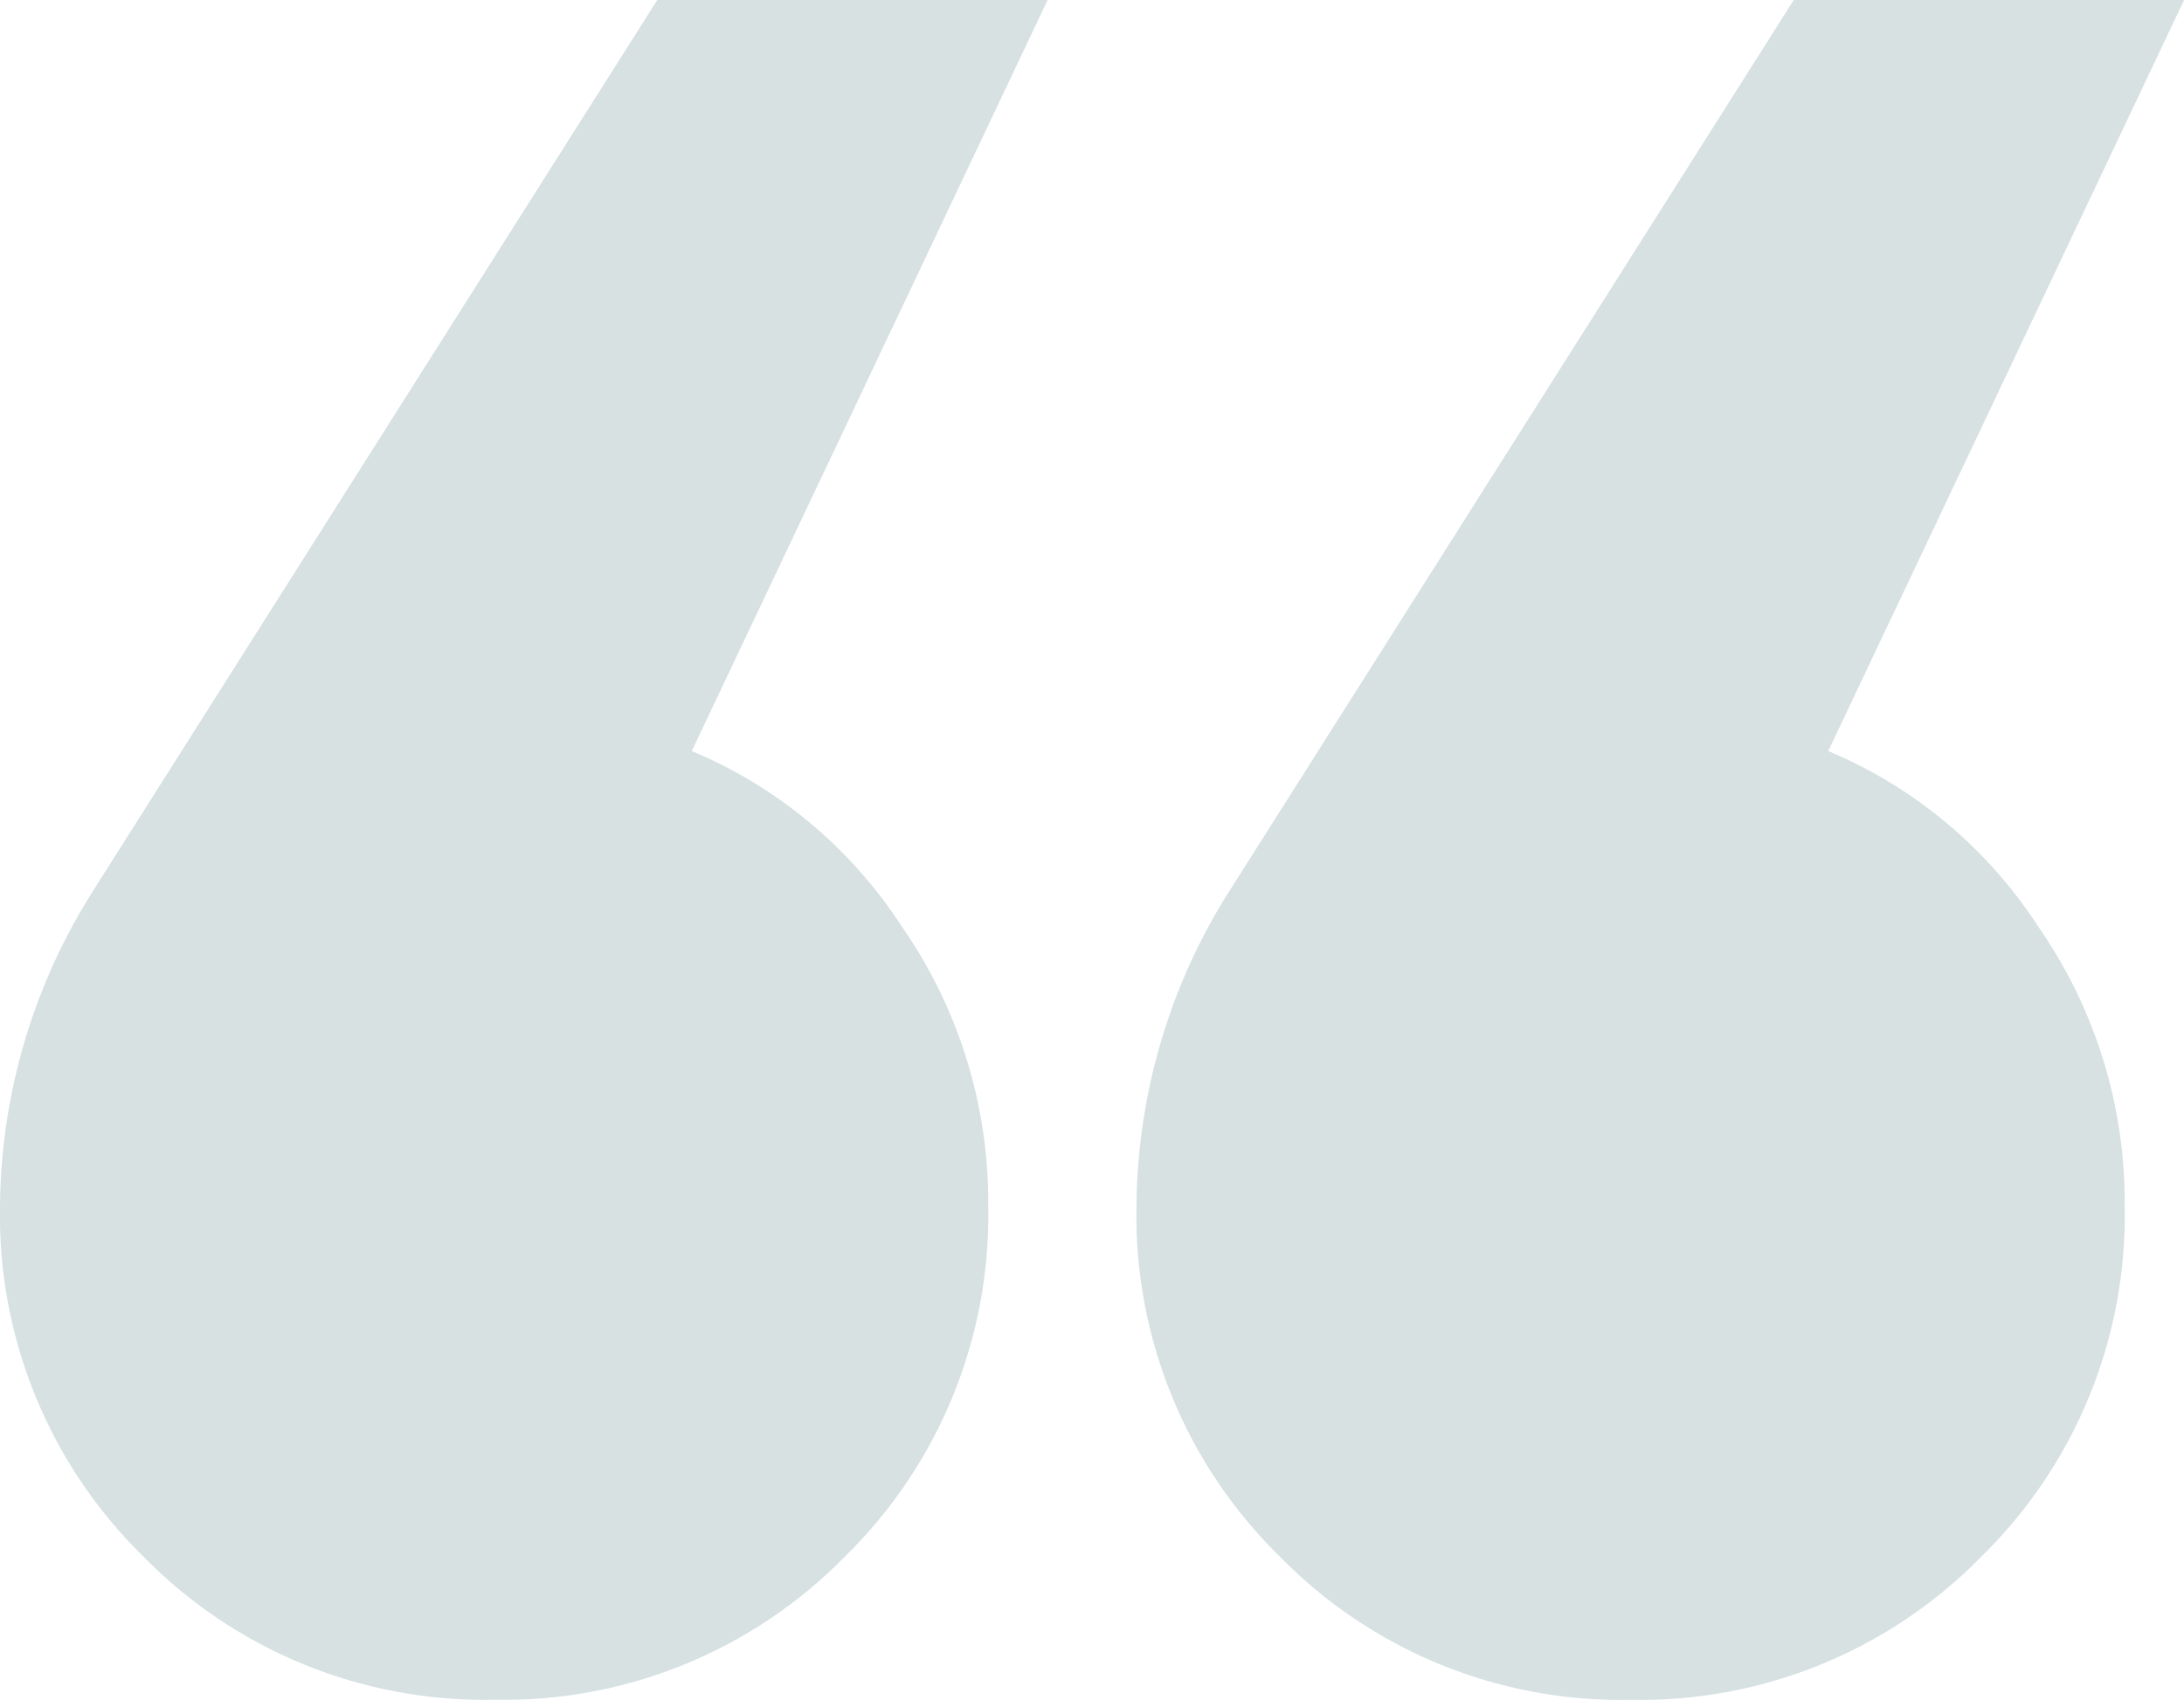
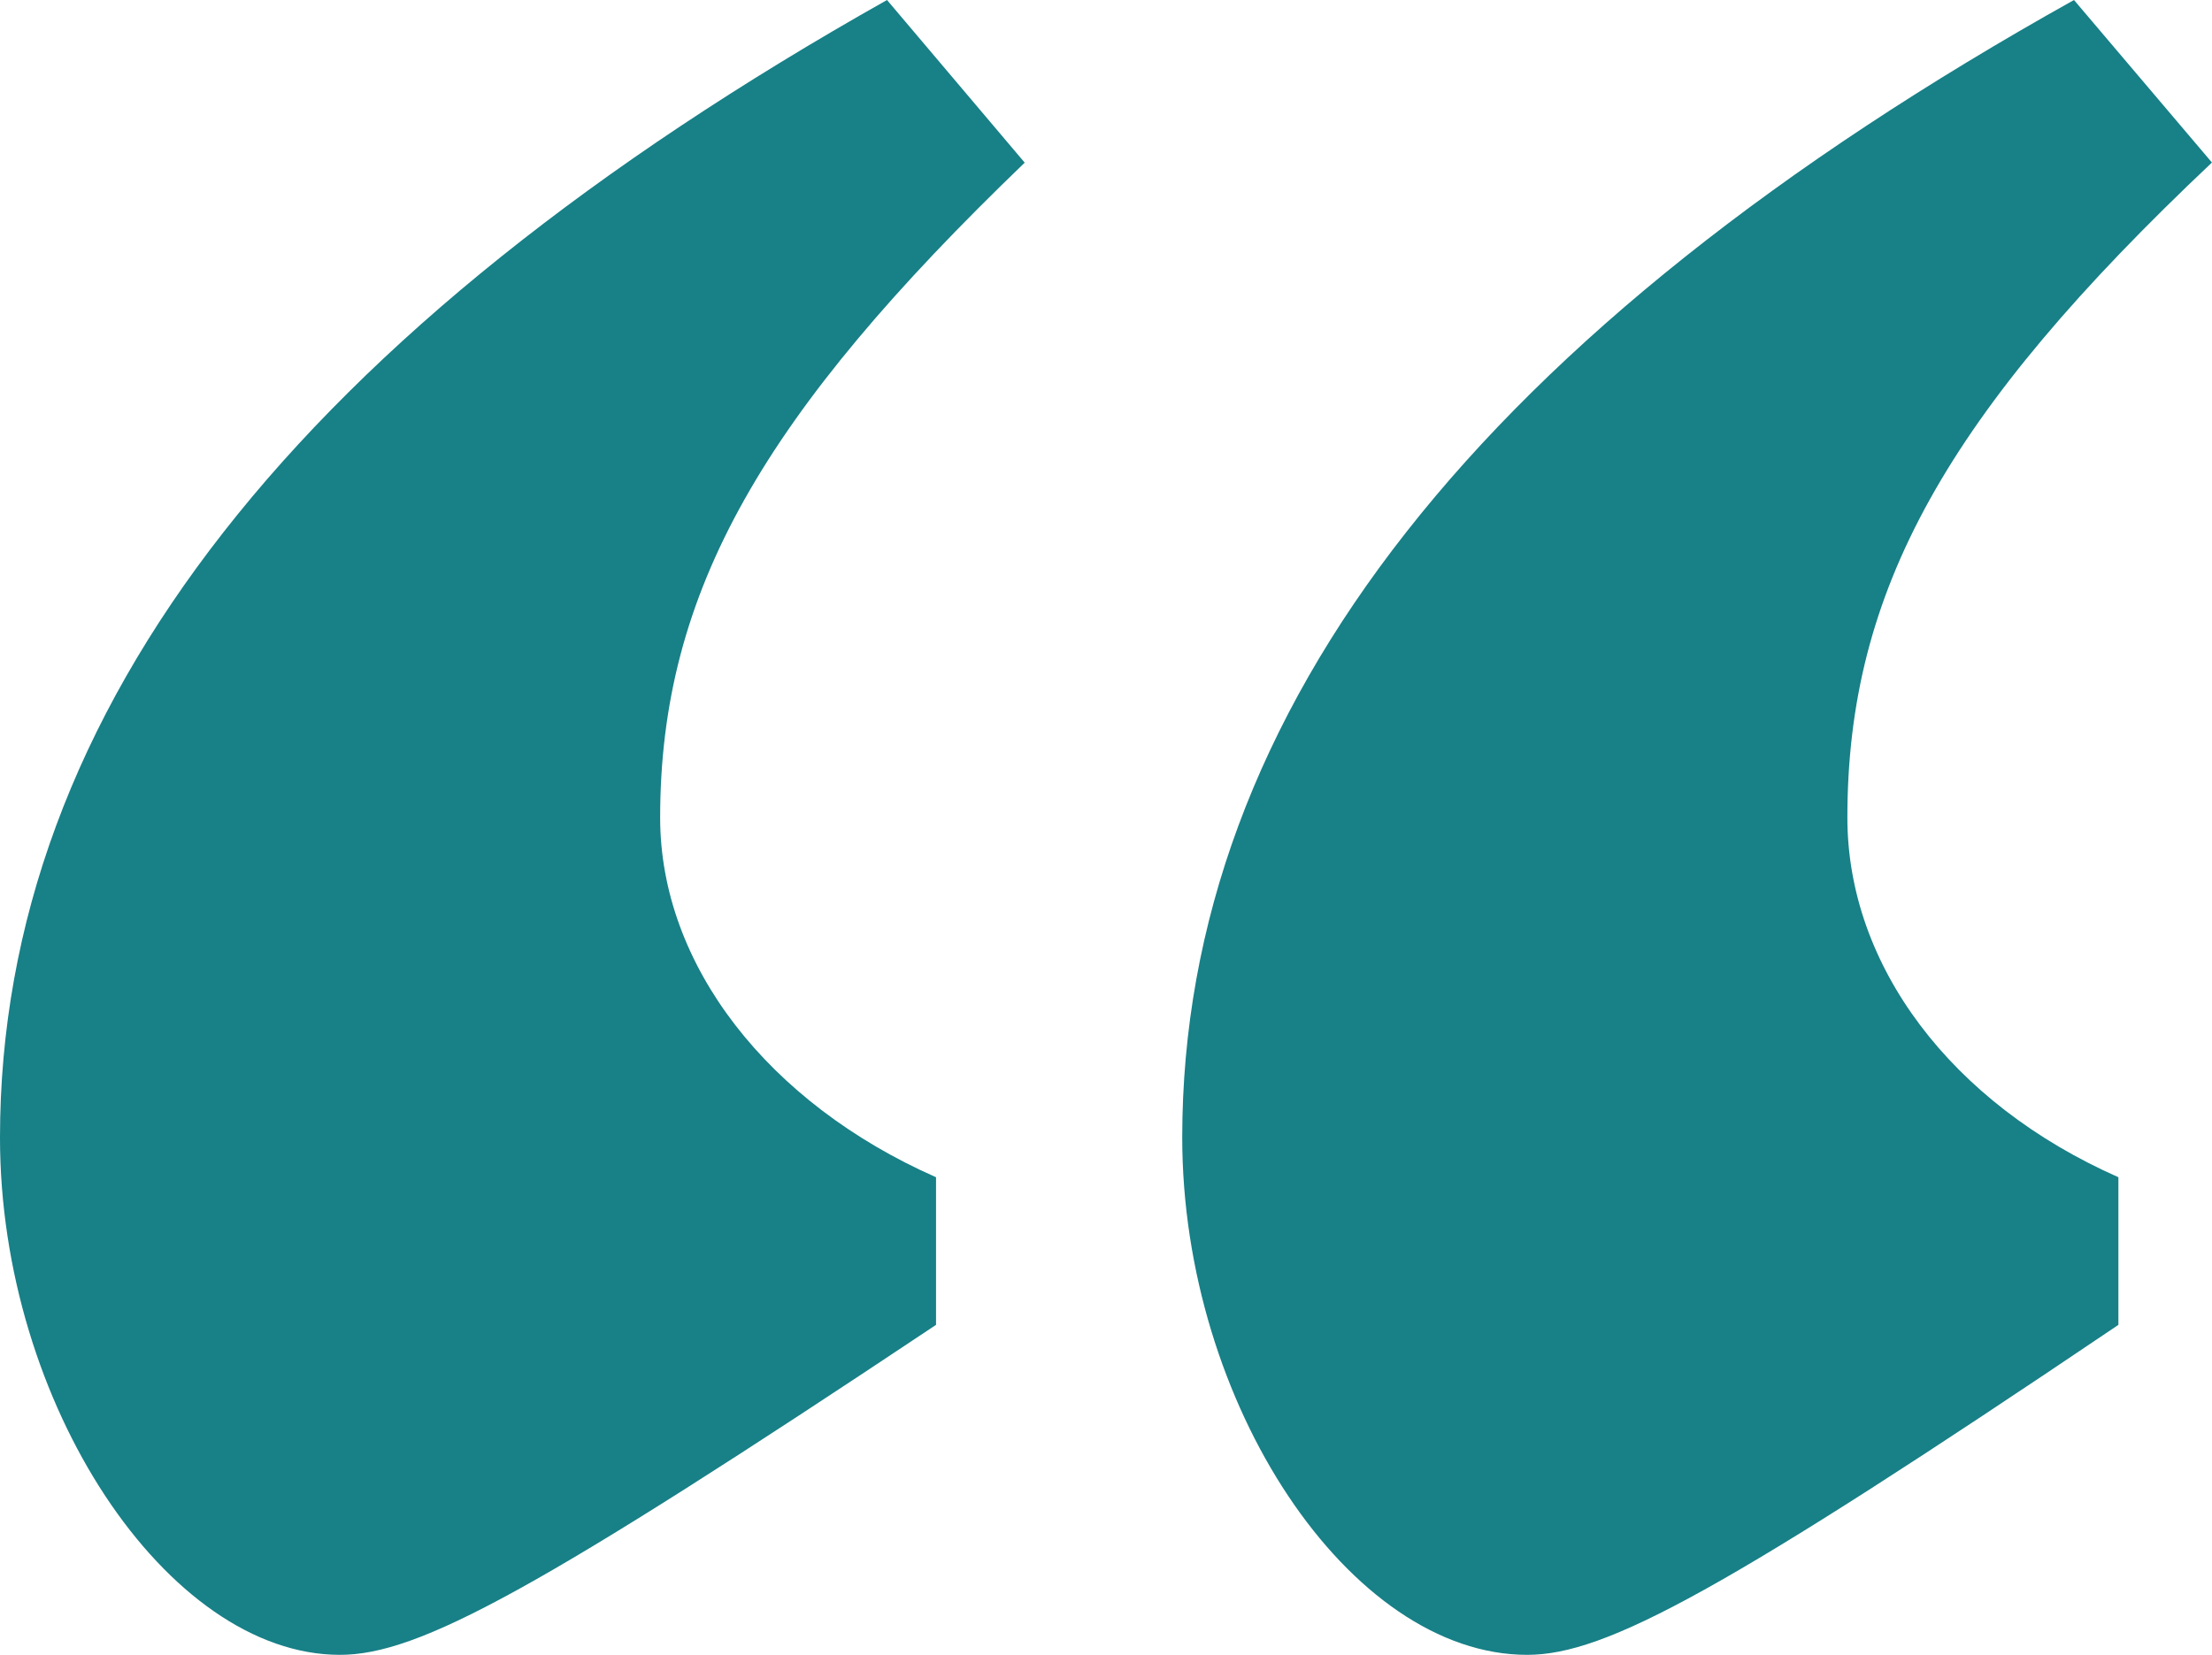
- <svg xmlns="http://www.w3.org/2000/svg" width="22.542" height="17.544" viewBox="0 0 22.542 17.544">
-   <path id="Path_2166" data-name="Path 2166" d="M2.5-27.03l5.814-9.18h4.029L8.67-28.458a4.781,4.781,0,0,1,2.168,1.811,4.98,4.98,0,0,1,.892,2.882,4.925,4.925,0,0,1-1.479,3.621A4.925,4.925,0,0,1,6.63-18.666a4.925,4.925,0,0,1-3.621-1.479A4.925,4.925,0,0,1,1.53-23.766,6.166,6.166,0,0,1,2.5-27.03Zm11.73,0,5.814-9.18h4.029L20.4-28.458a4.781,4.781,0,0,1,2.167,1.811,4.98,4.98,0,0,1,.893,2.882,4.925,4.925,0,0,1-1.479,3.621,4.925,4.925,0,0,1-3.621,1.479,4.925,4.925,0,0,1-3.621-1.479,4.925,4.925,0,0,1-1.479-3.621A6.166,6.166,0,0,1,14.229-27.03Z" transform="translate(-1.53 36.21)" fill="#d7e1e2" />
+ <svg xmlns="http://www.w3.org/2000/svg" width="35.471" height="26.544" viewBox="0 0 35.471 26.544">
+   <path id="Path_6194" data-name="Path 6194" d="M27.966-34.839c1.264,0,3.16-1.027,9.48-5.293V-42.5C34.76-43.687,33.1-45.9,33.1-48.269c0-3.634,1.58-6.478,5.846-10.507l-2.212-2.607c-9.48,5.293-14.3,11.376-14.3,18.249C22.436-38.868,25.122-34.839,27.966-34.839Zm-19.039,0c1.264,0,3.16-1.027,9.559-5.293V-42.5c-2.686-1.185-4.424-3.4-4.424-5.767,0-3.634,1.659-6.478,5.846-10.507L17.7-61.383C8.3-56.09,3.476-50.007,3.476-43.134,3.476-38.868,6.162-34.839,8.927-34.839Z" transform="translate(-3.476 61.383)" fill="#188087" />
</svg>
